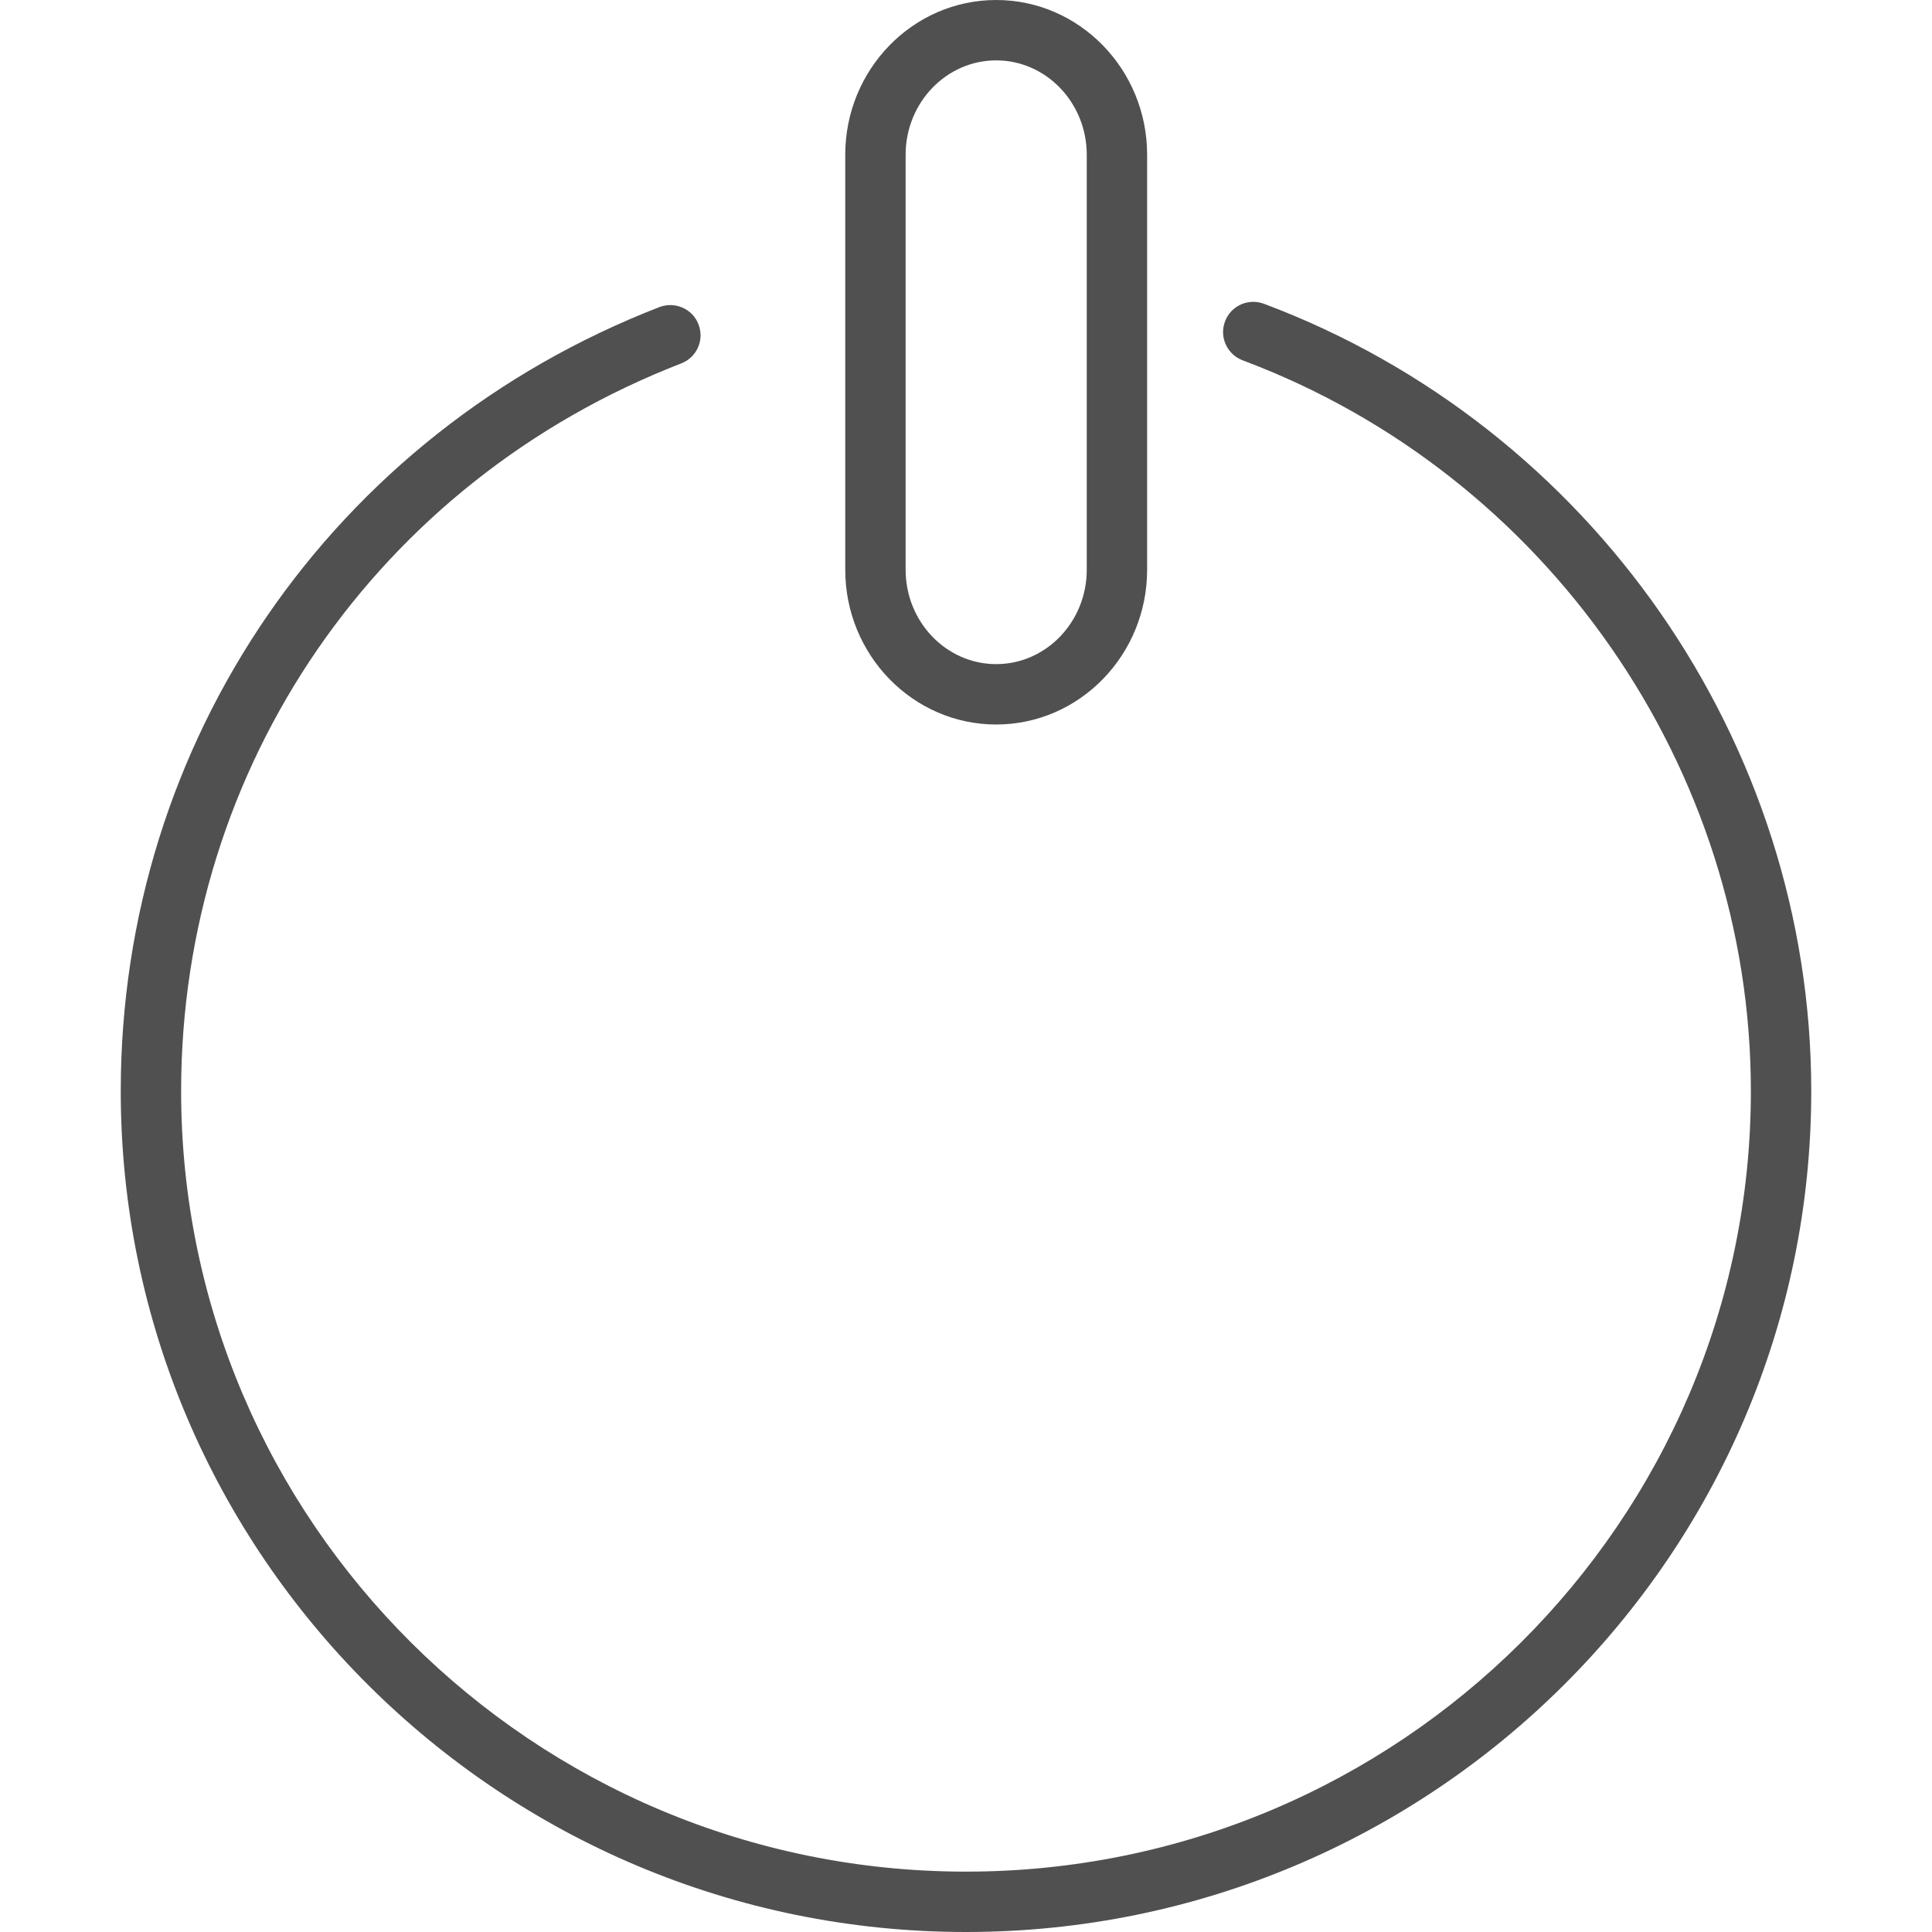
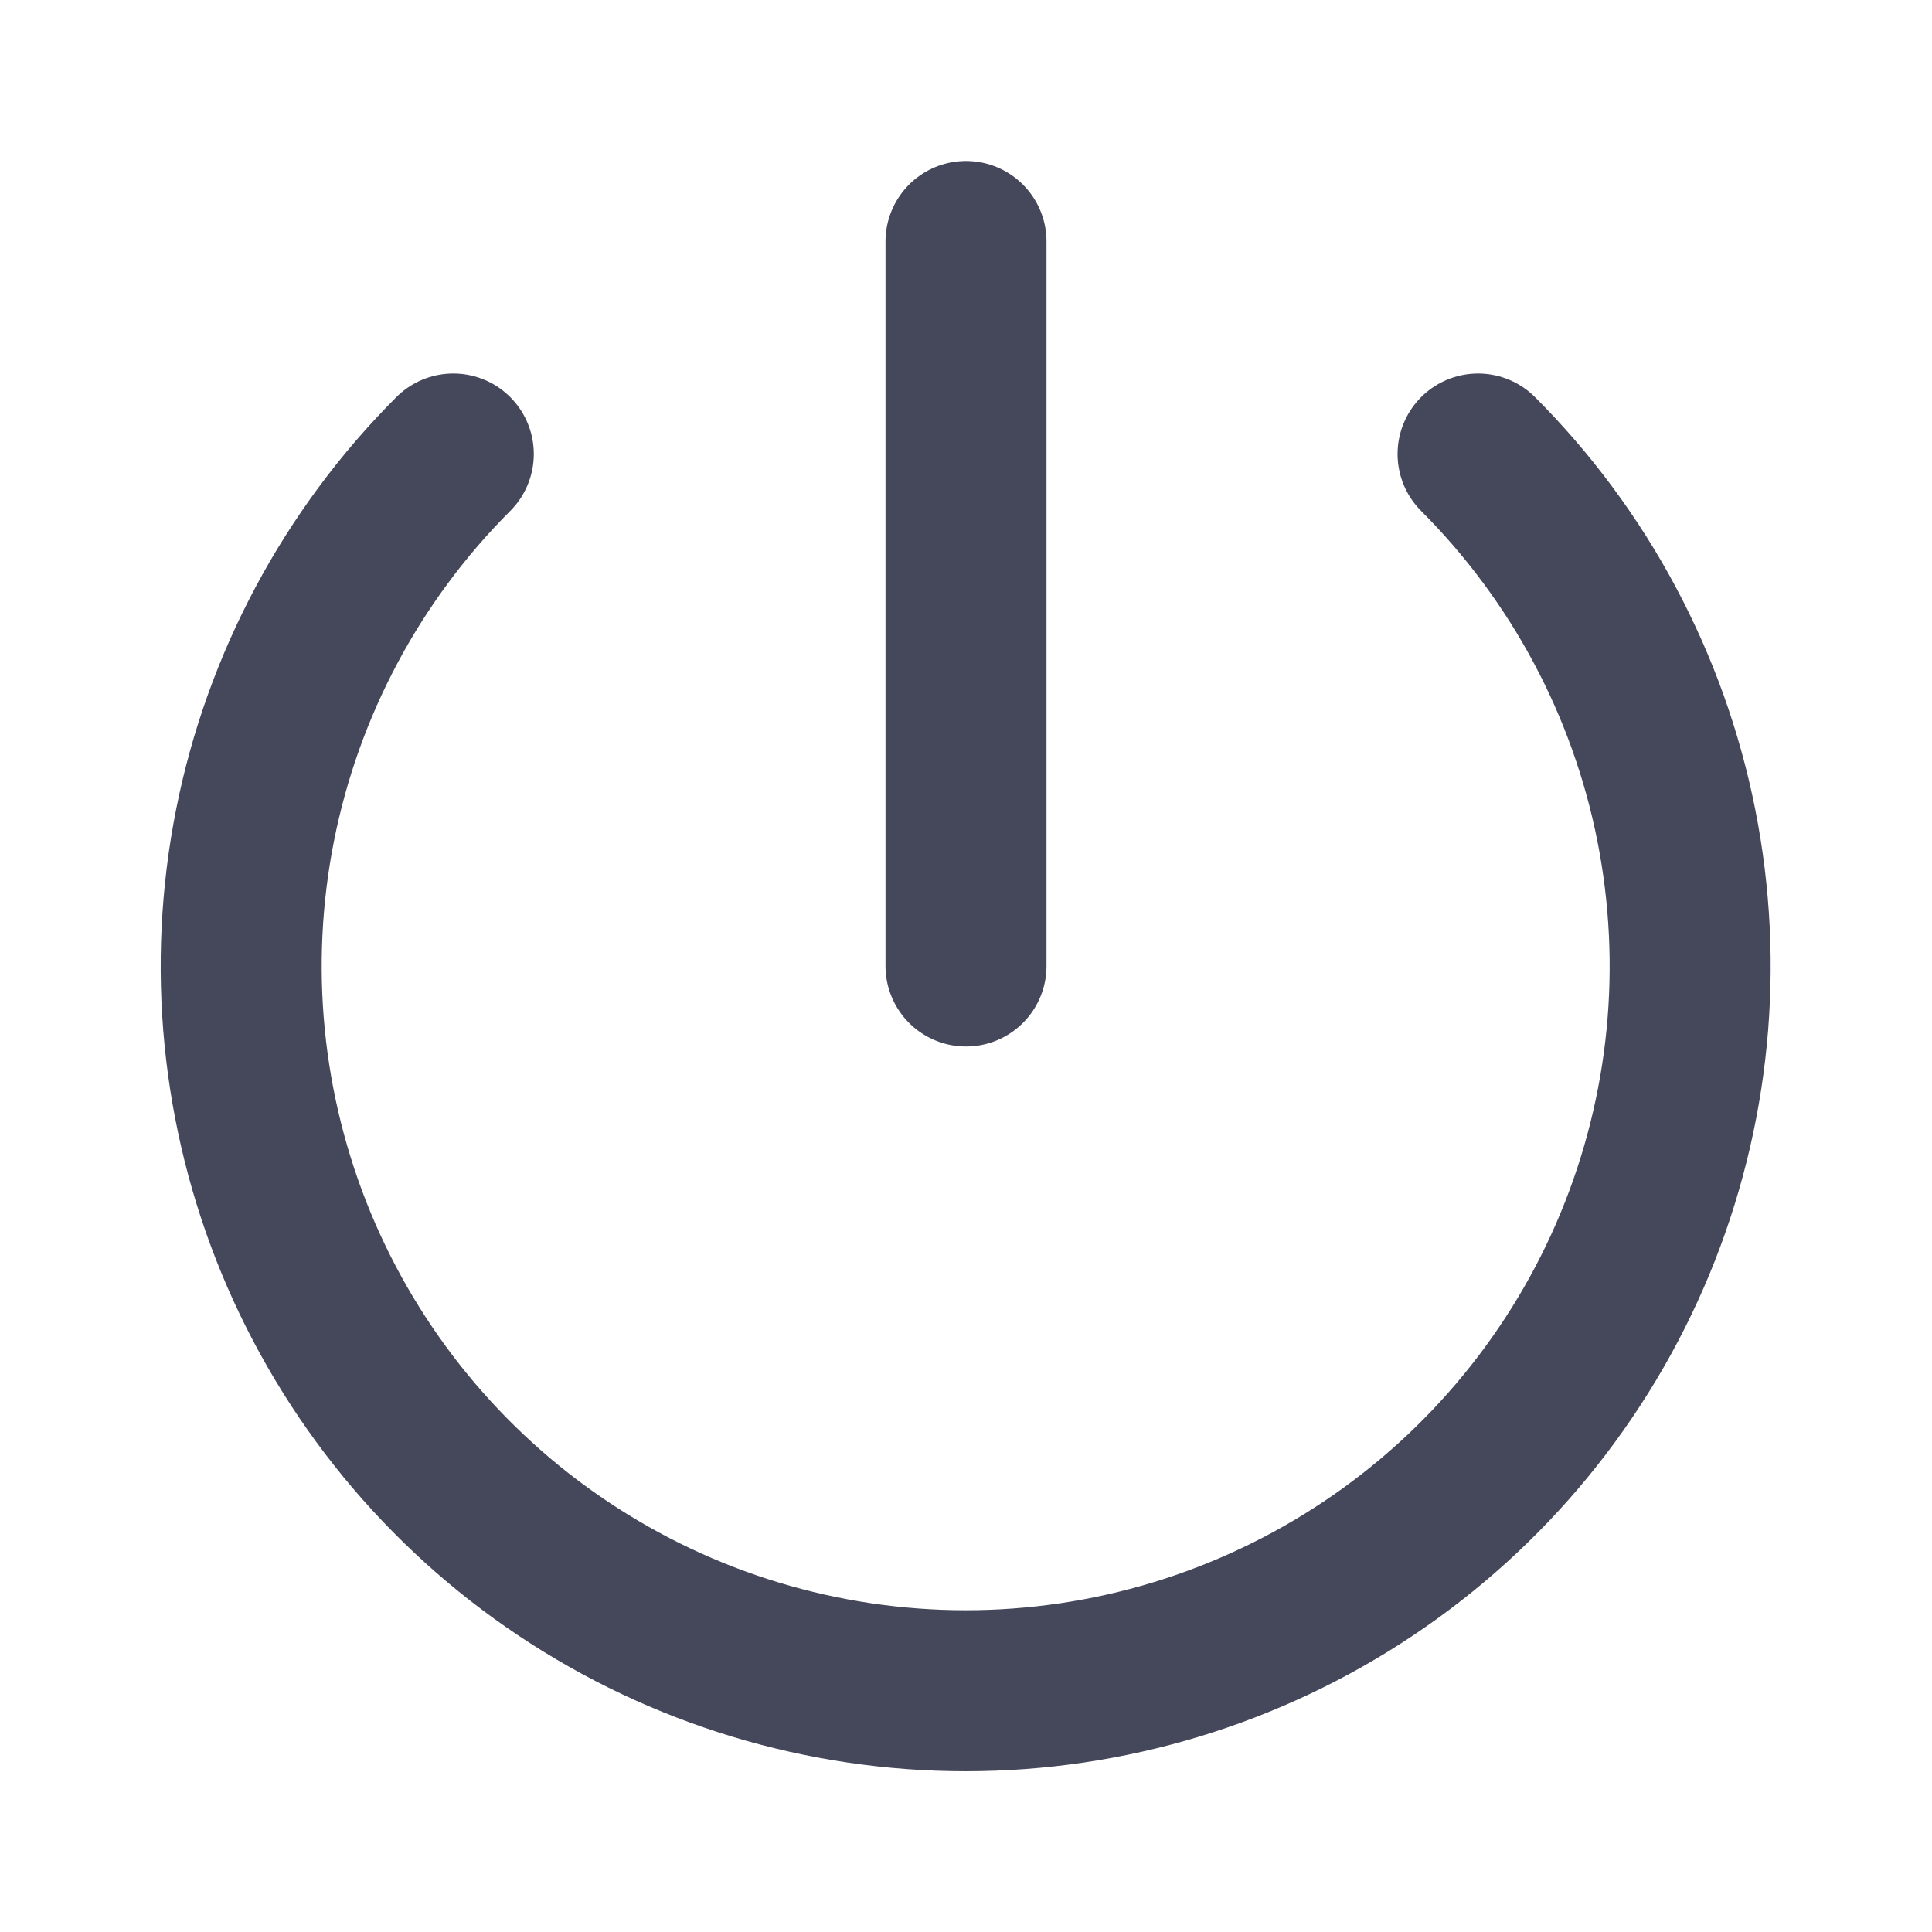
- <svg xmlns="http://www.w3.org/2000/svg" version="1.1" id="Layer_1" width="800px" height="800px" viewBox="0 0 28 32" enable-background="new 0 0 28 32" xml:space="preserve" fill="#000000" stroke="#000000" stroke-width="0">
+ <svg xmlns="http://www.w3.org/2000/svg" width="800px" height="800px" viewBox="0 0 24 24" fill="none">
  <g id="SVGRepo_bgCarrier" stroke-width="0" />
  <g id="SVGRepo_tracerCarrier" stroke-linecap="round" stroke-linejoin="round" />
  <g id="SVGRepo_iconCarrier">
-     <g>
-       <path fill="#505050" d="M14,32c7.72,0,14-6.249,14-13.929c0-5.768-3.644-11.007-9.066-13.04c-0.261-0.096-0.547,0.034-0.644,0.293 c-0.098,0.258,0.034,0.546,0.292,0.644C23.617,7.854,27,12.719,27,18.071C27,25.2,21.168,31,14,31S1,25.2,1,18.071 C1,12.699,4.252,7.968,9.284,6.019c0.258-0.1,0.386-0.389,0.285-0.647C9.471,5.114,9.18,4.989,8.923,5.086 C3.503,7.186,0,12.283,0,18.071C0,25.751,6.28,32,14,32z" />
-       <path fill="#505050" d="M12,2.563v6.874C12,10.85,13.121,12,14.5,12S17,10.85,17,9.437V2.563C17,1.15,15.879,0,14.5,0 S12,1.15,12,2.563z M16,2.563v6.874C16,10.299,15.327,11,14.5,11S13,10.299,13,9.437V2.563C13,1.701,13.673,1,14.5,1 S16,1.701,16,2.563z" />
-     </g>
+     <path d="M12 3V12M18.361 5.64C19.619 6.899 20.476 8.502 20.823 10.248C21.17 11.994 20.992 13.803 20.311 15.448C19.63 17.092 18.476 18.498 16.996 19.486C15.516 20.475 13.776 21.003 11.996 21.003C10.216 21.003 8.476 20.475 6.996 19.486C5.516 18.498 4.363 17.092 3.681 15.448C3 13.803 2.822 11.994 3.169 10.248C3.516 8.502 4.373 6.899 5.631 5.64" stroke="#45475a" stroke-width="2" stroke-linecap="round" stroke-linejoin="round" />
  </g>
</svg>
